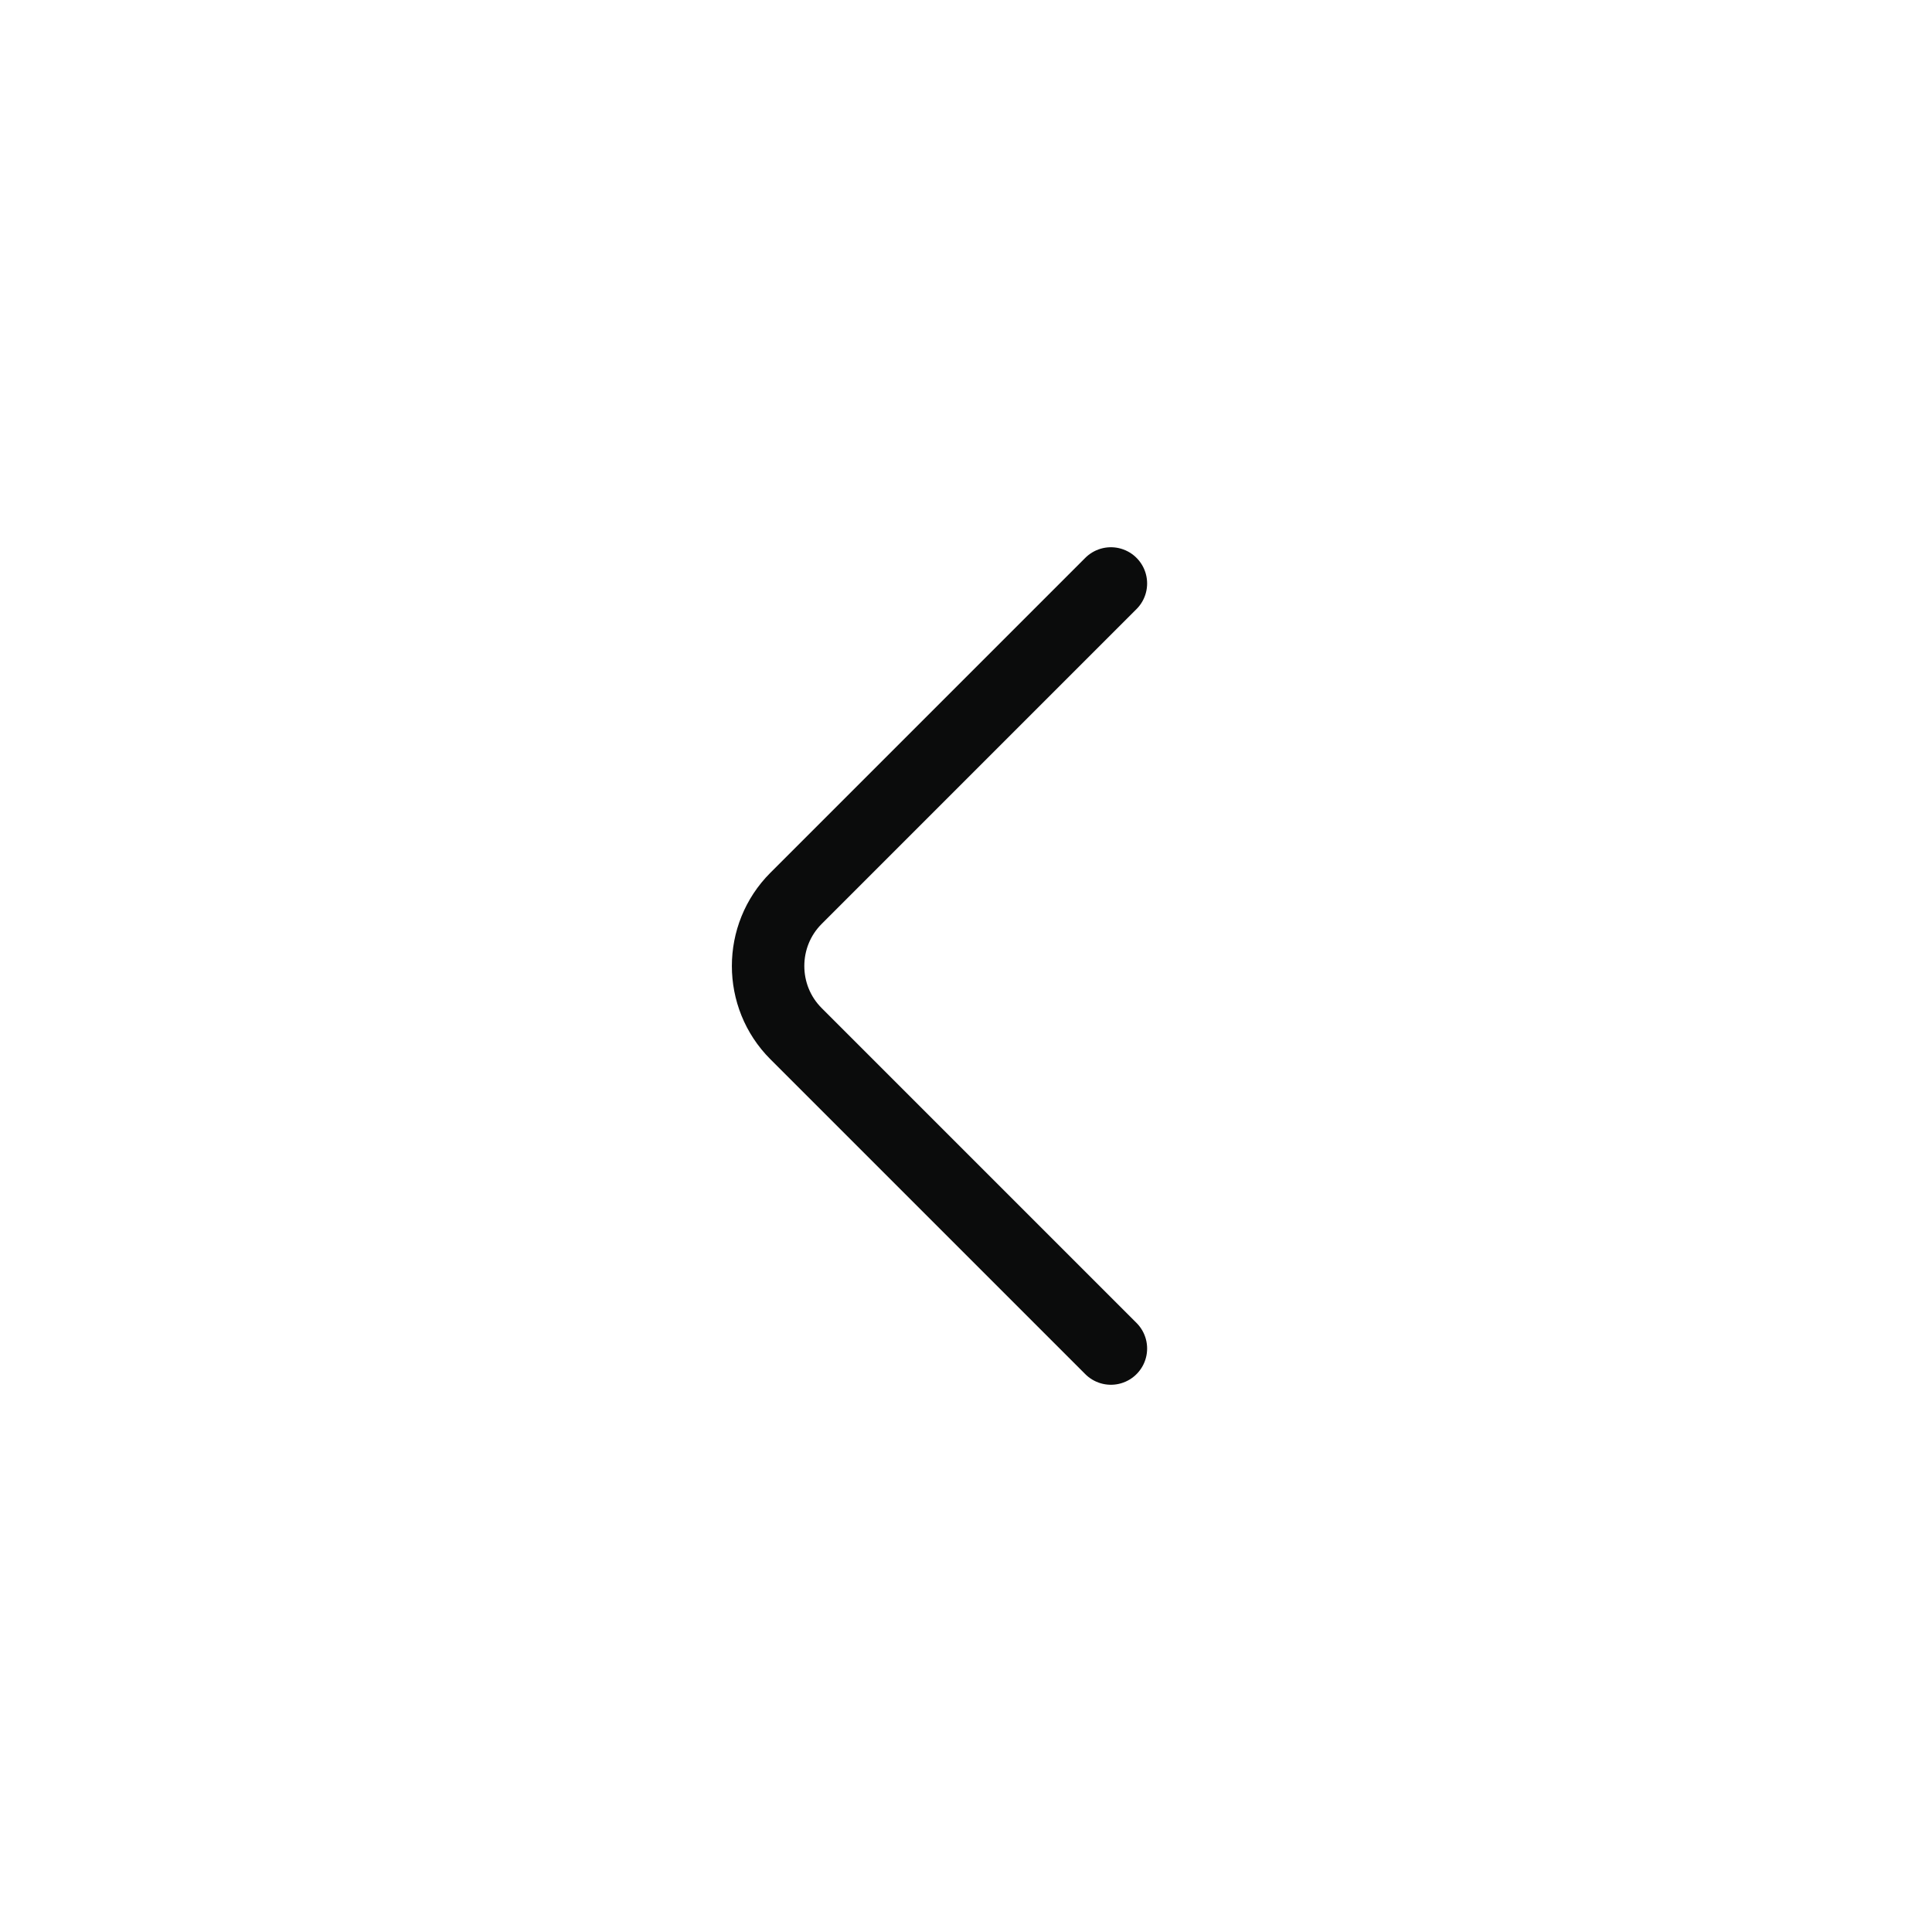
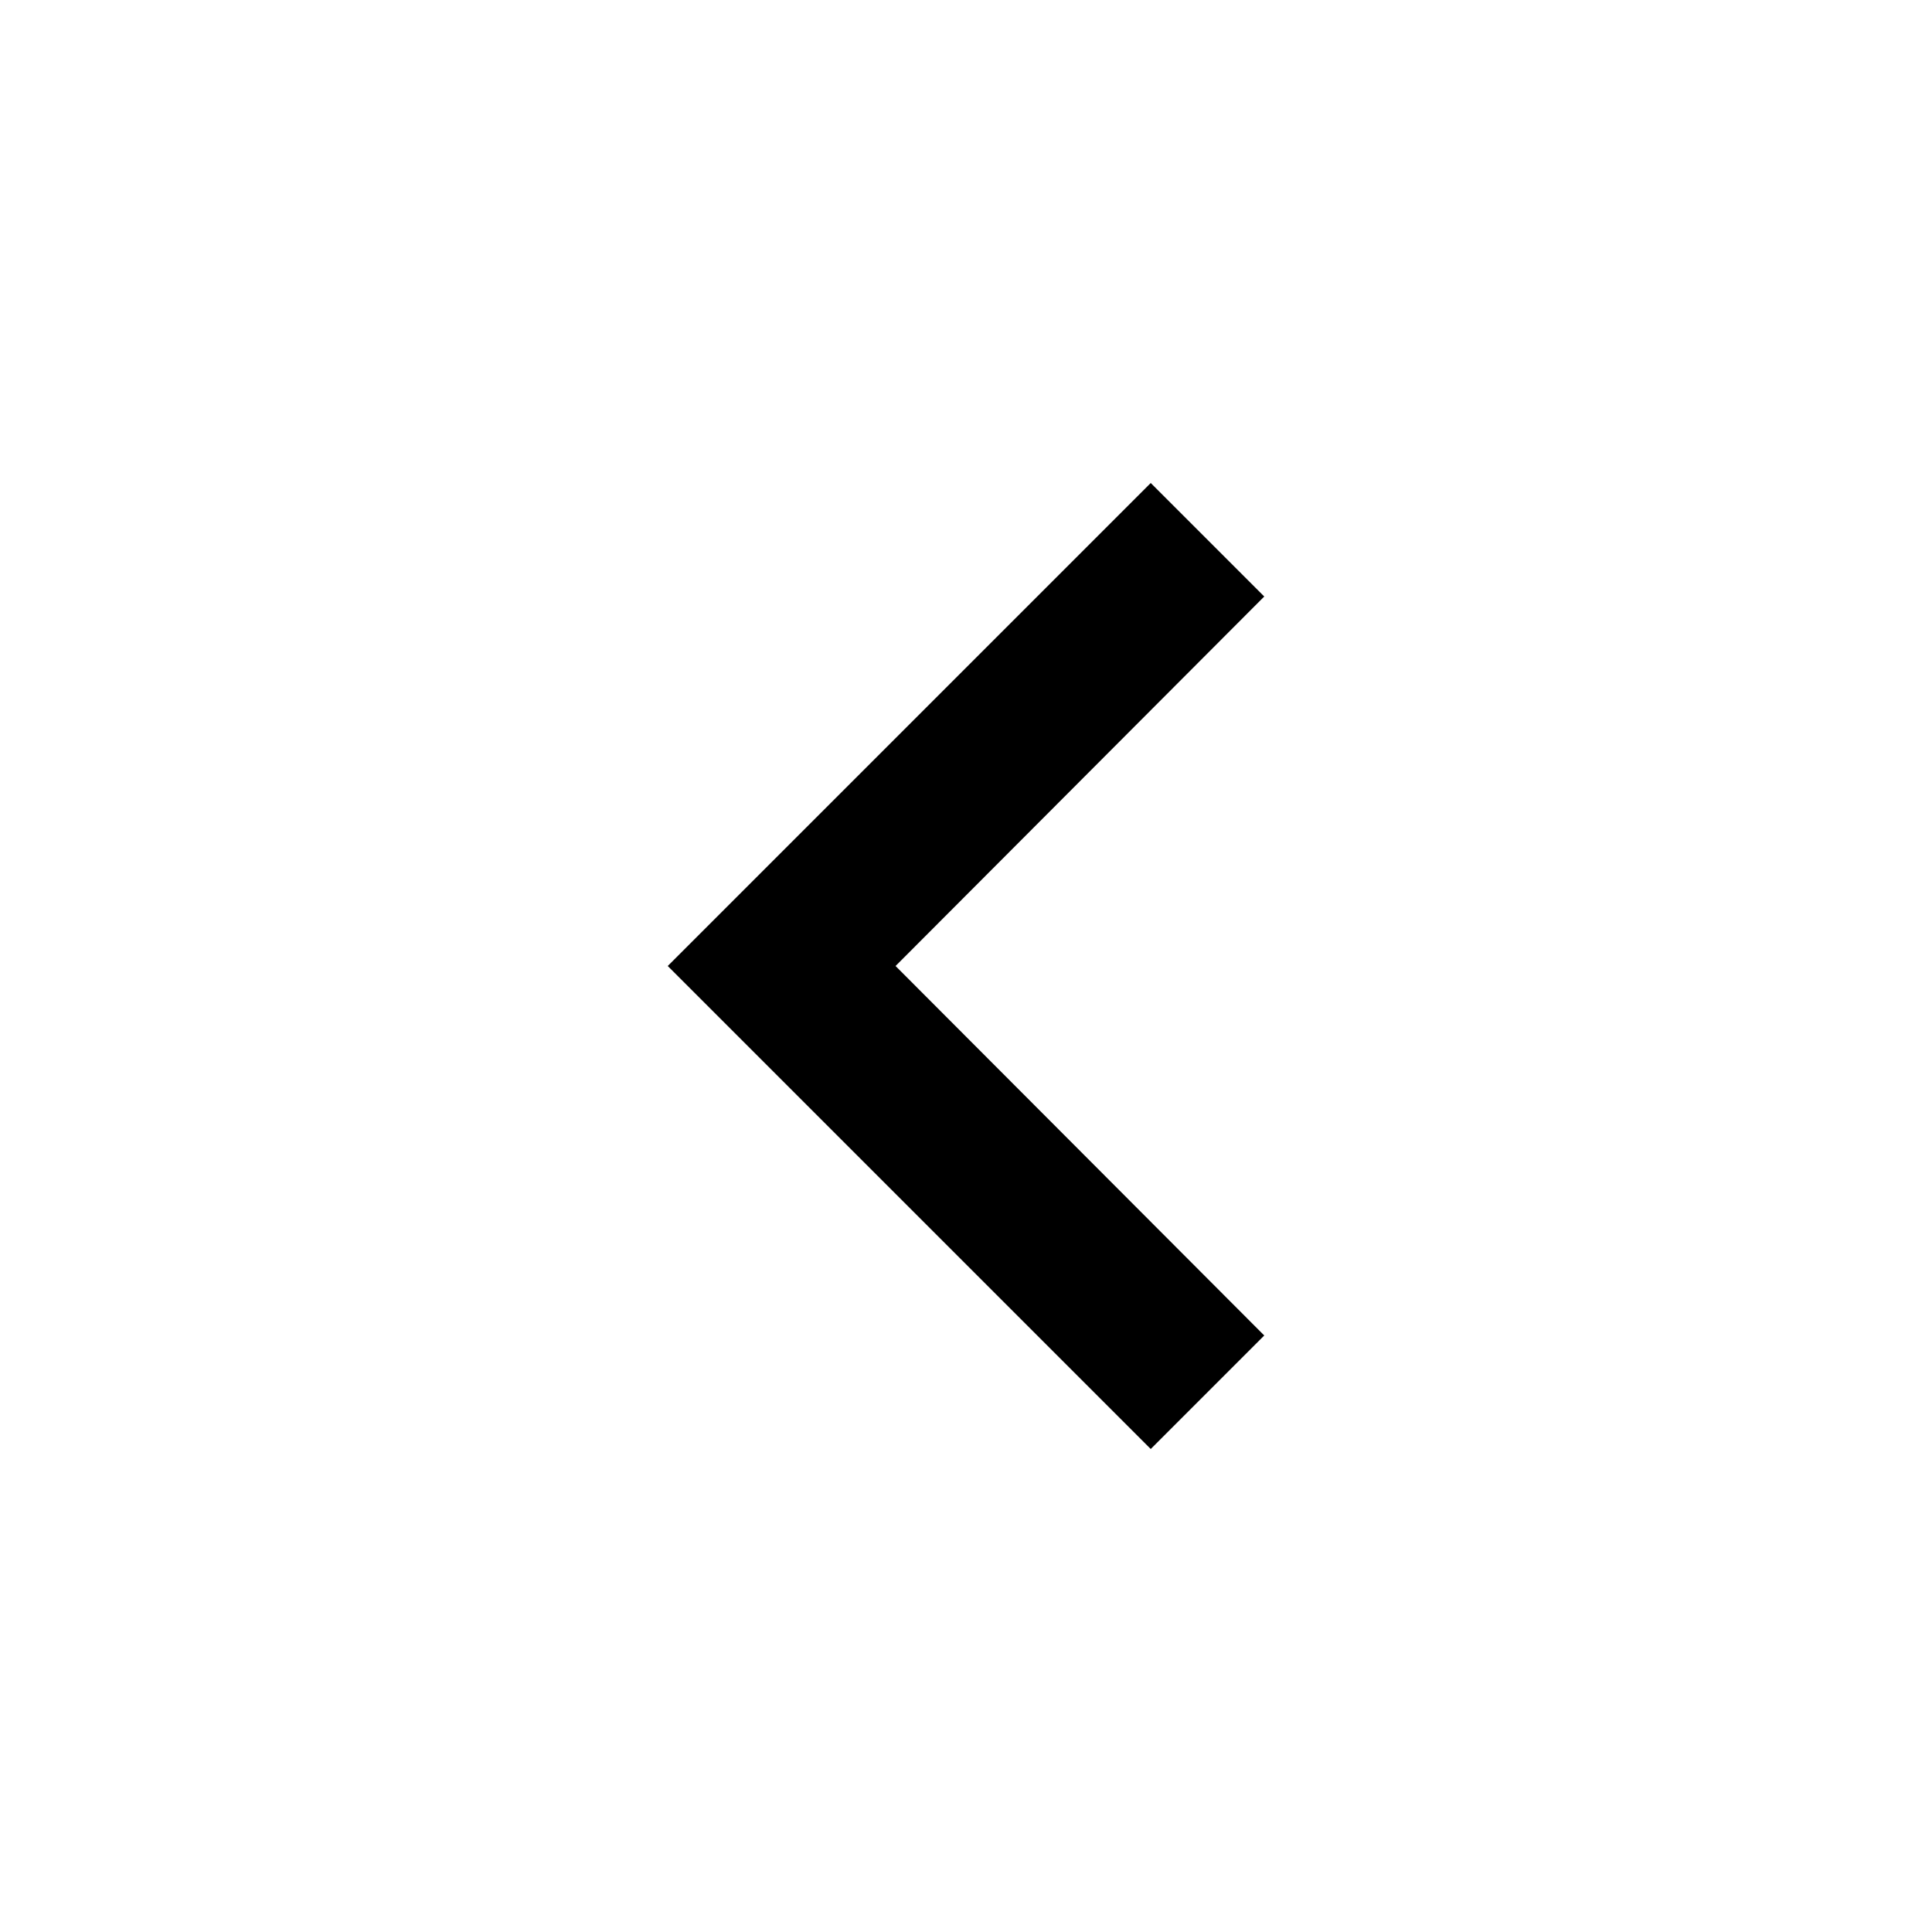
- <svg xmlns="http://www.w3.org/2000/svg" width="40" height="40" viewBox="0 0 40 40" fill="none">
-   <path d="M23 27.92L16.48 21.40C15.71 20.63 15.71 19.37 16.48 18.60L23 12.08" stroke="#0B0C0C" stroke-width="1.5" stroke-miterlimit="10" stroke-linecap="round" stroke-linejoin="round" />
+ <svg xmlns="http://www.w3.org/2000/svg" width="24" height="24" viewBox="0 0 24 24" fill="none">
+   <path d="M14.295 6L15.705 7.41L11.125 12L15.705 16.59L14.295 18L8.295 12L14.295 6Z" fill="#000000" />
</svg>
